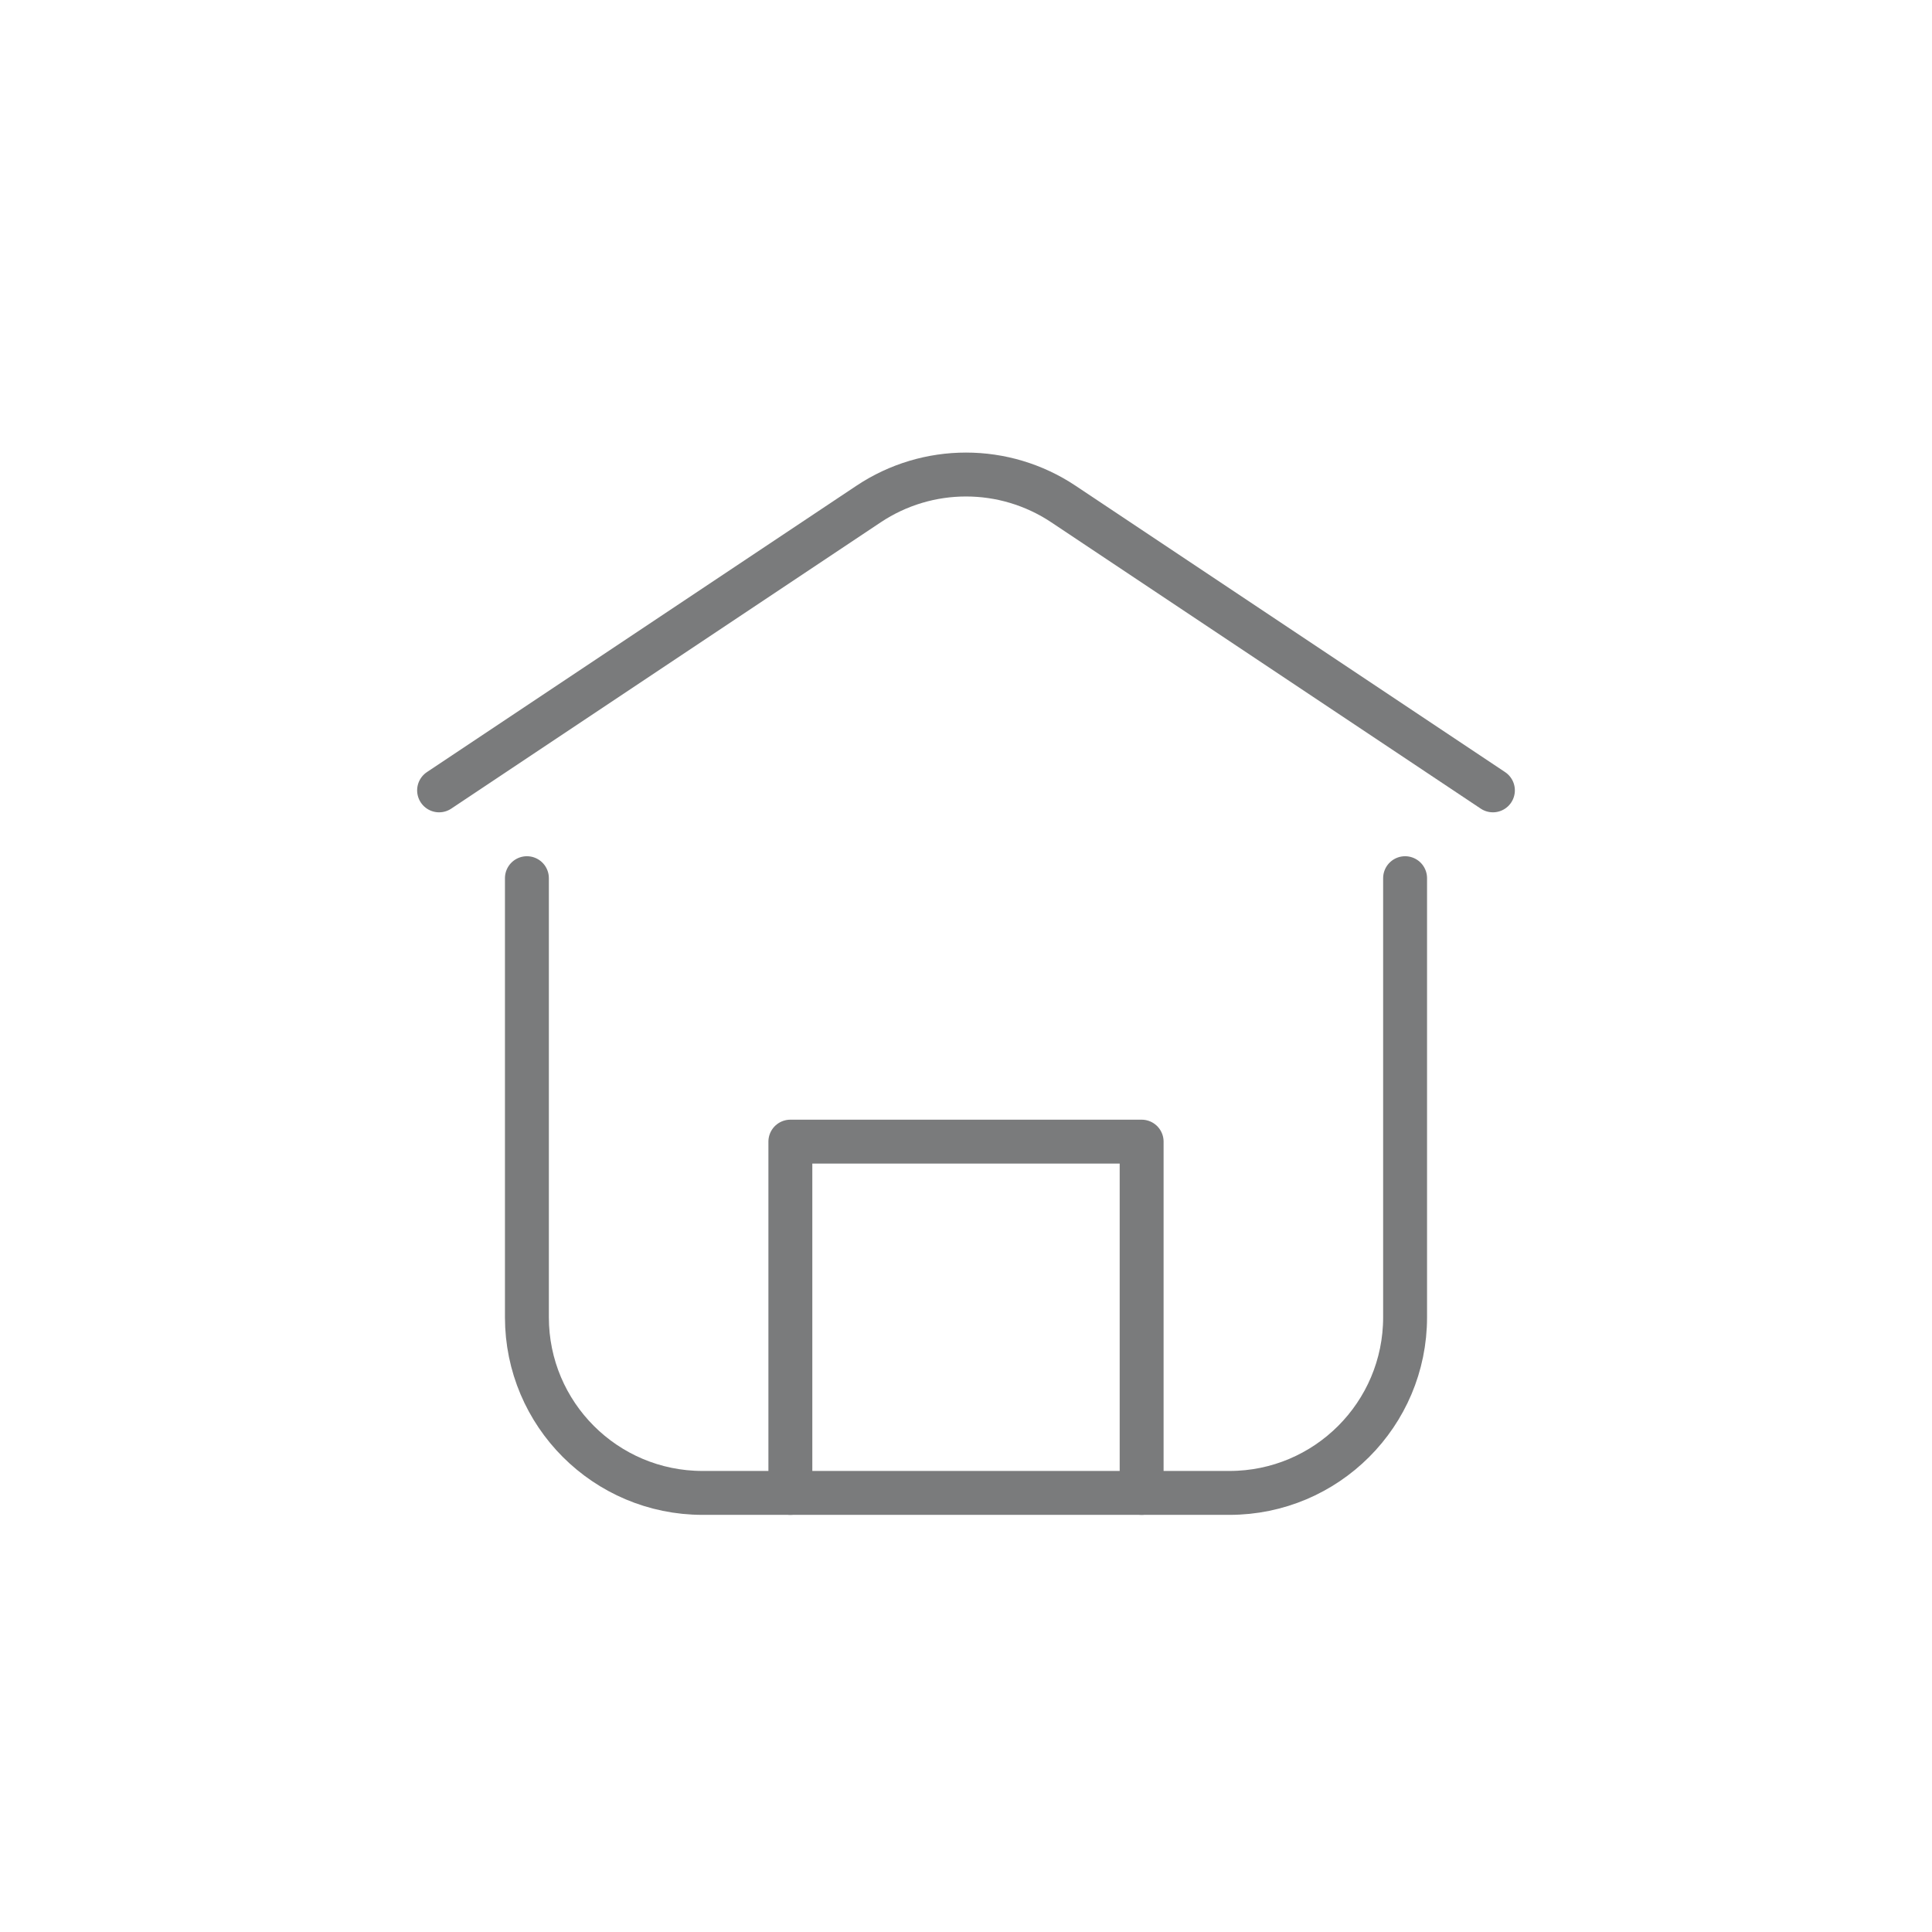
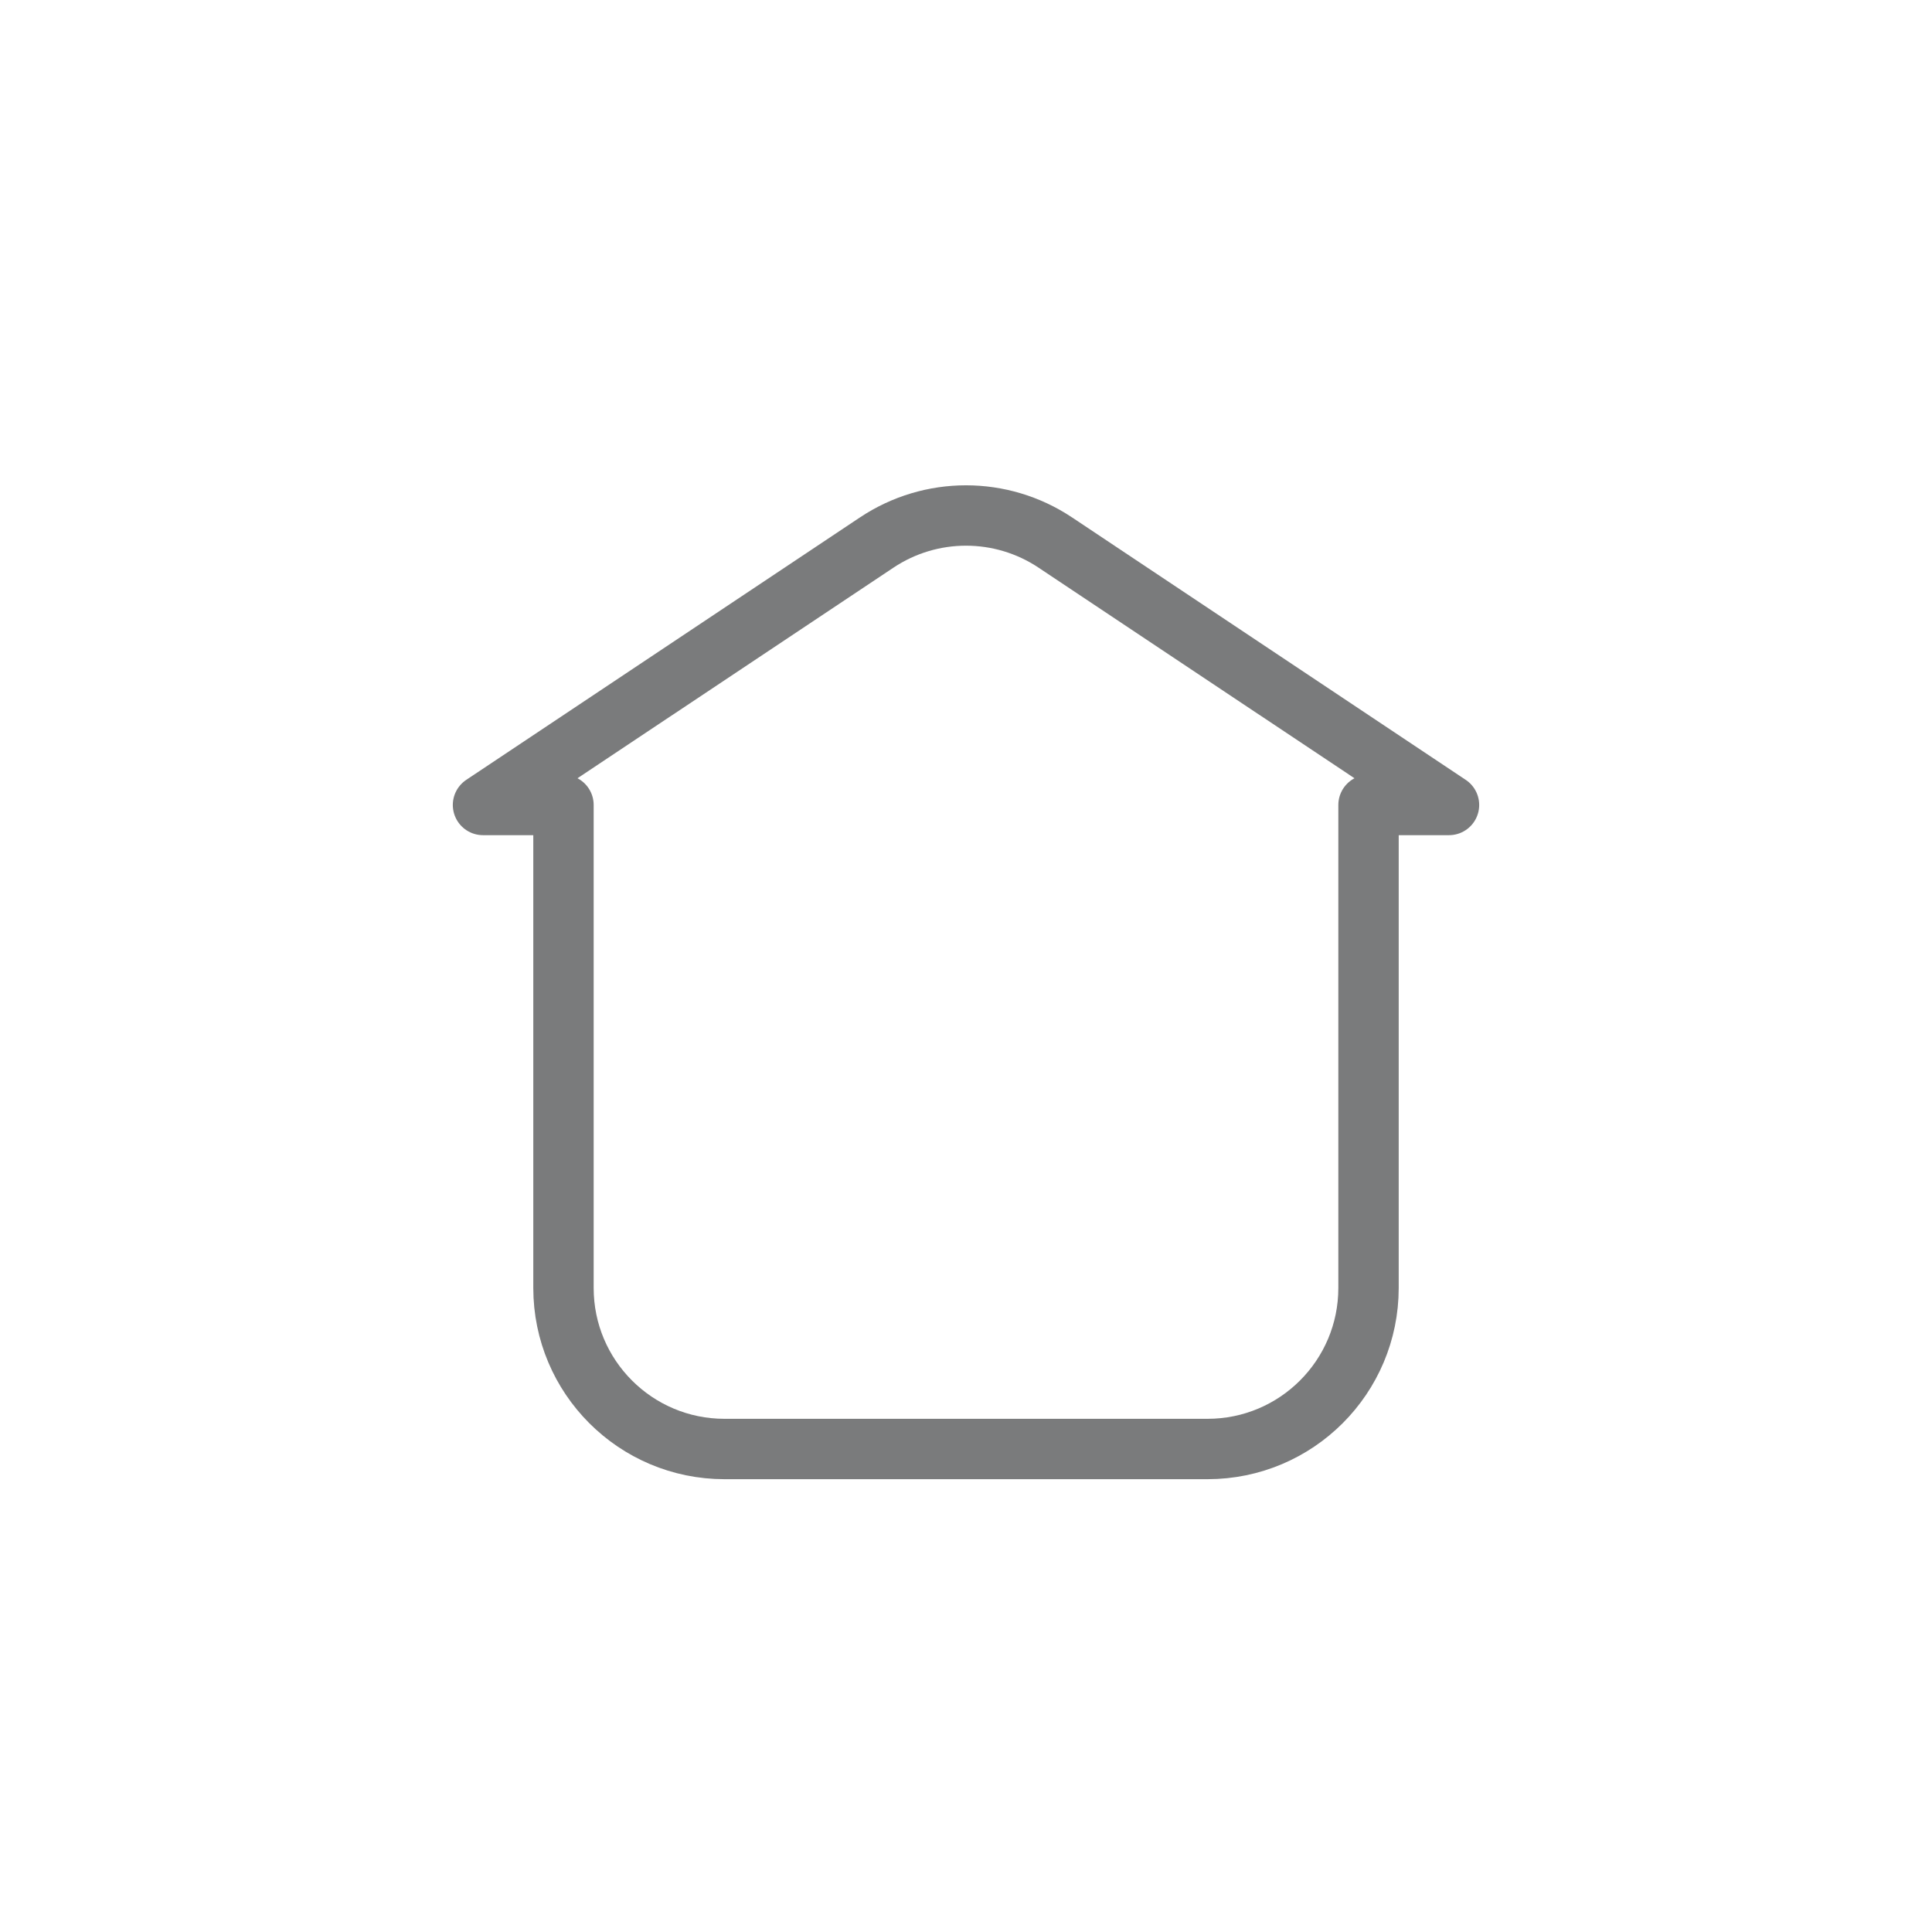
- <svg xmlns="http://www.w3.org/2000/svg" width="44px" height="44px" viewBox="0 0 44 44" version="1.1">
-   <g id="2.1" stroke="none" stroke-width="1" fill="none" fill-rule="evenodd" stroke-linecap="round" stroke-linejoin="round">
-     <g id="组件规范" transform="translate(-133, -1866)" stroke="#7A7B7C">
-       <g id="编组-22" transform="translate(32, 1858)">
-         <g id="编组-4备份-2" transform="translate(82, 8)">
-           <g id="copy备份" transform="translate(19, 0)">
-             <path d="M10,18 L19.781,11.479 C21.125,10.583 22.875,10.583 24.219,11.479 L34,18 L34,18" id="路径-39" />
-             <path d="M12,20 L12,30 C12,32.209 13.791,34 16,34 L28,34 C30.209,34 32,32.209 32,30 L32,20 L32,20" id="路径-3" />
-             <polyline id="路径-7" points="18 34 18 26 26 26 26 34" />
-           </g>
+ <svg xmlns="http://www.w3.org/2000/svg" width="32px" height="32px" viewBox="0 0 32 32" version="1.1">
+   <g id="Flat-单窗口" stroke="none" stroke-width="1" fill="none" fill-rule="evenodd" stroke-linecap="round" stroke-linejoin="round">
+     <g id="菜单栏（单窗口）" transform="translate(-103, -122)" stroke="#7A7B7C">
+       <g id="编组备份" transform="translate(83, 0)">
+         <g id="copy备份-9" transform="translate(20, 122)">
+           <path d="M8,13.333 L14.521,8.986 C15.417,8.389 16.583,8.389 17.479,8.986 L24,13.333 L24,13.333 L22.667,13.333 L22.667,21.333 C22.667,22.806 21.473,24 20,24 L12,24 C10.527,24 9.333,22.806 9.333,21.333 L9.333,13.333 L9.333,13.333 L8,13.333 Z" id="路径-39" />
        </g>
      </g>
    </g>
  </g>
</svg>
